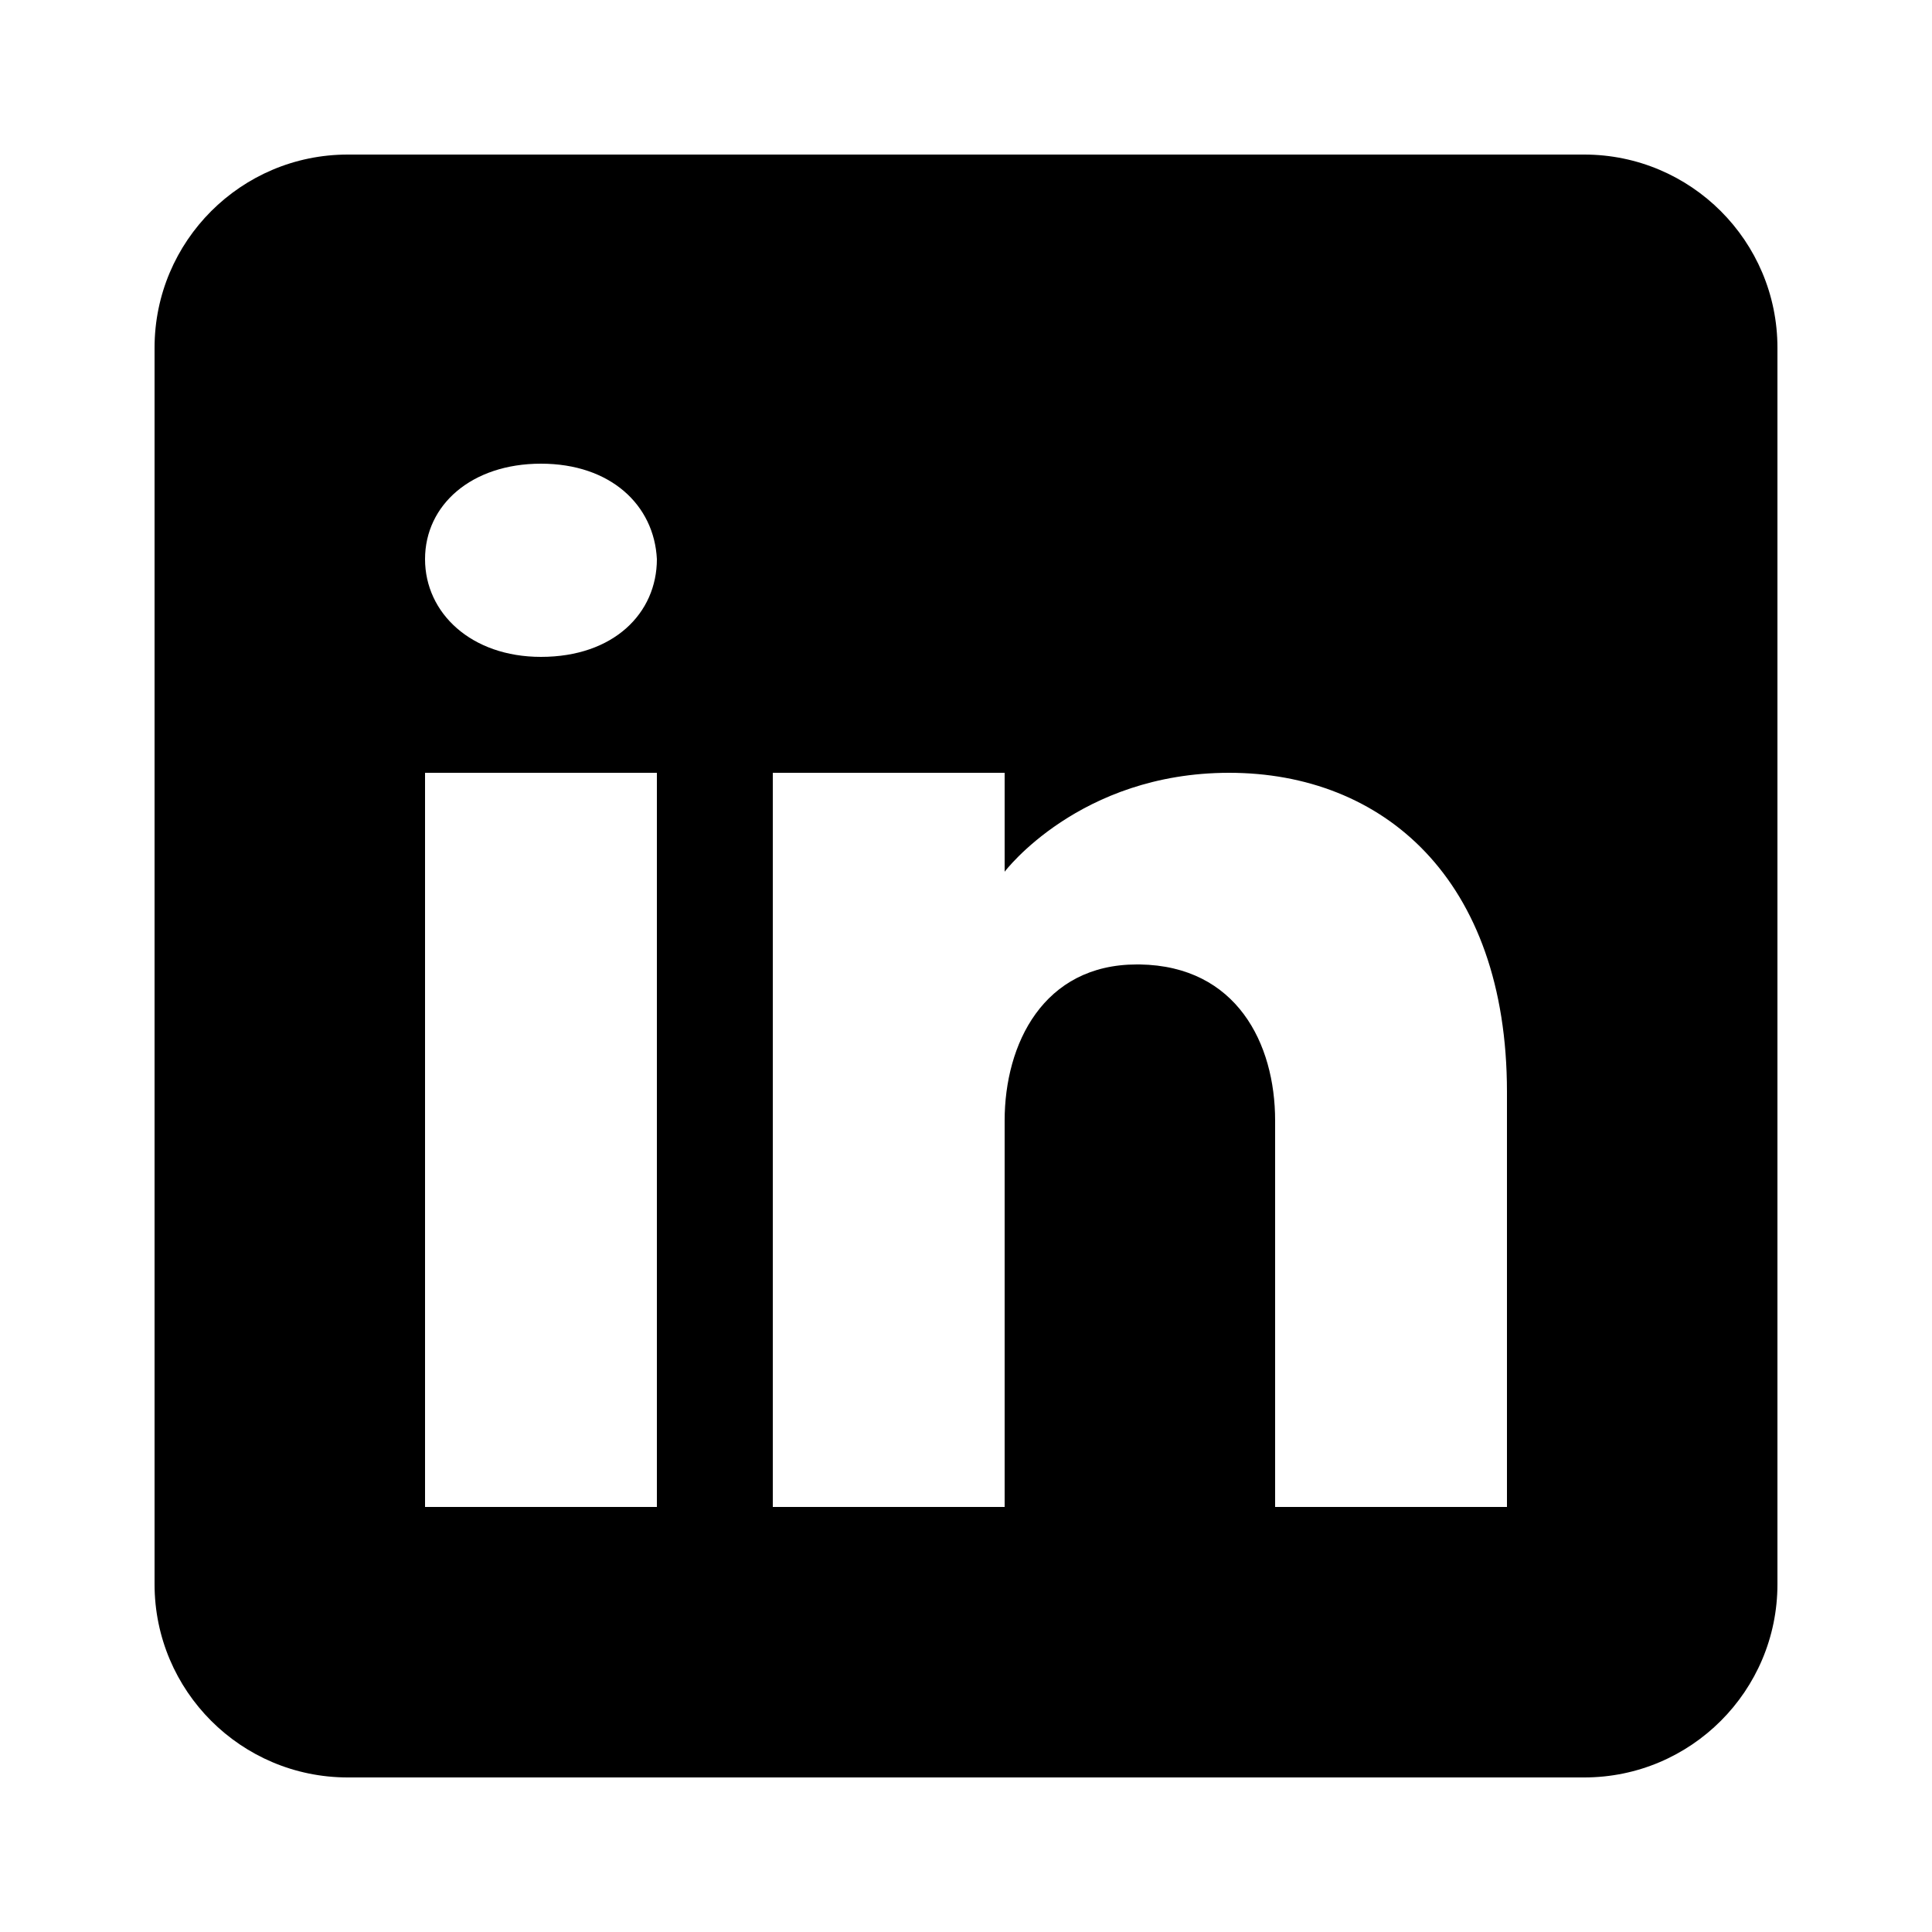
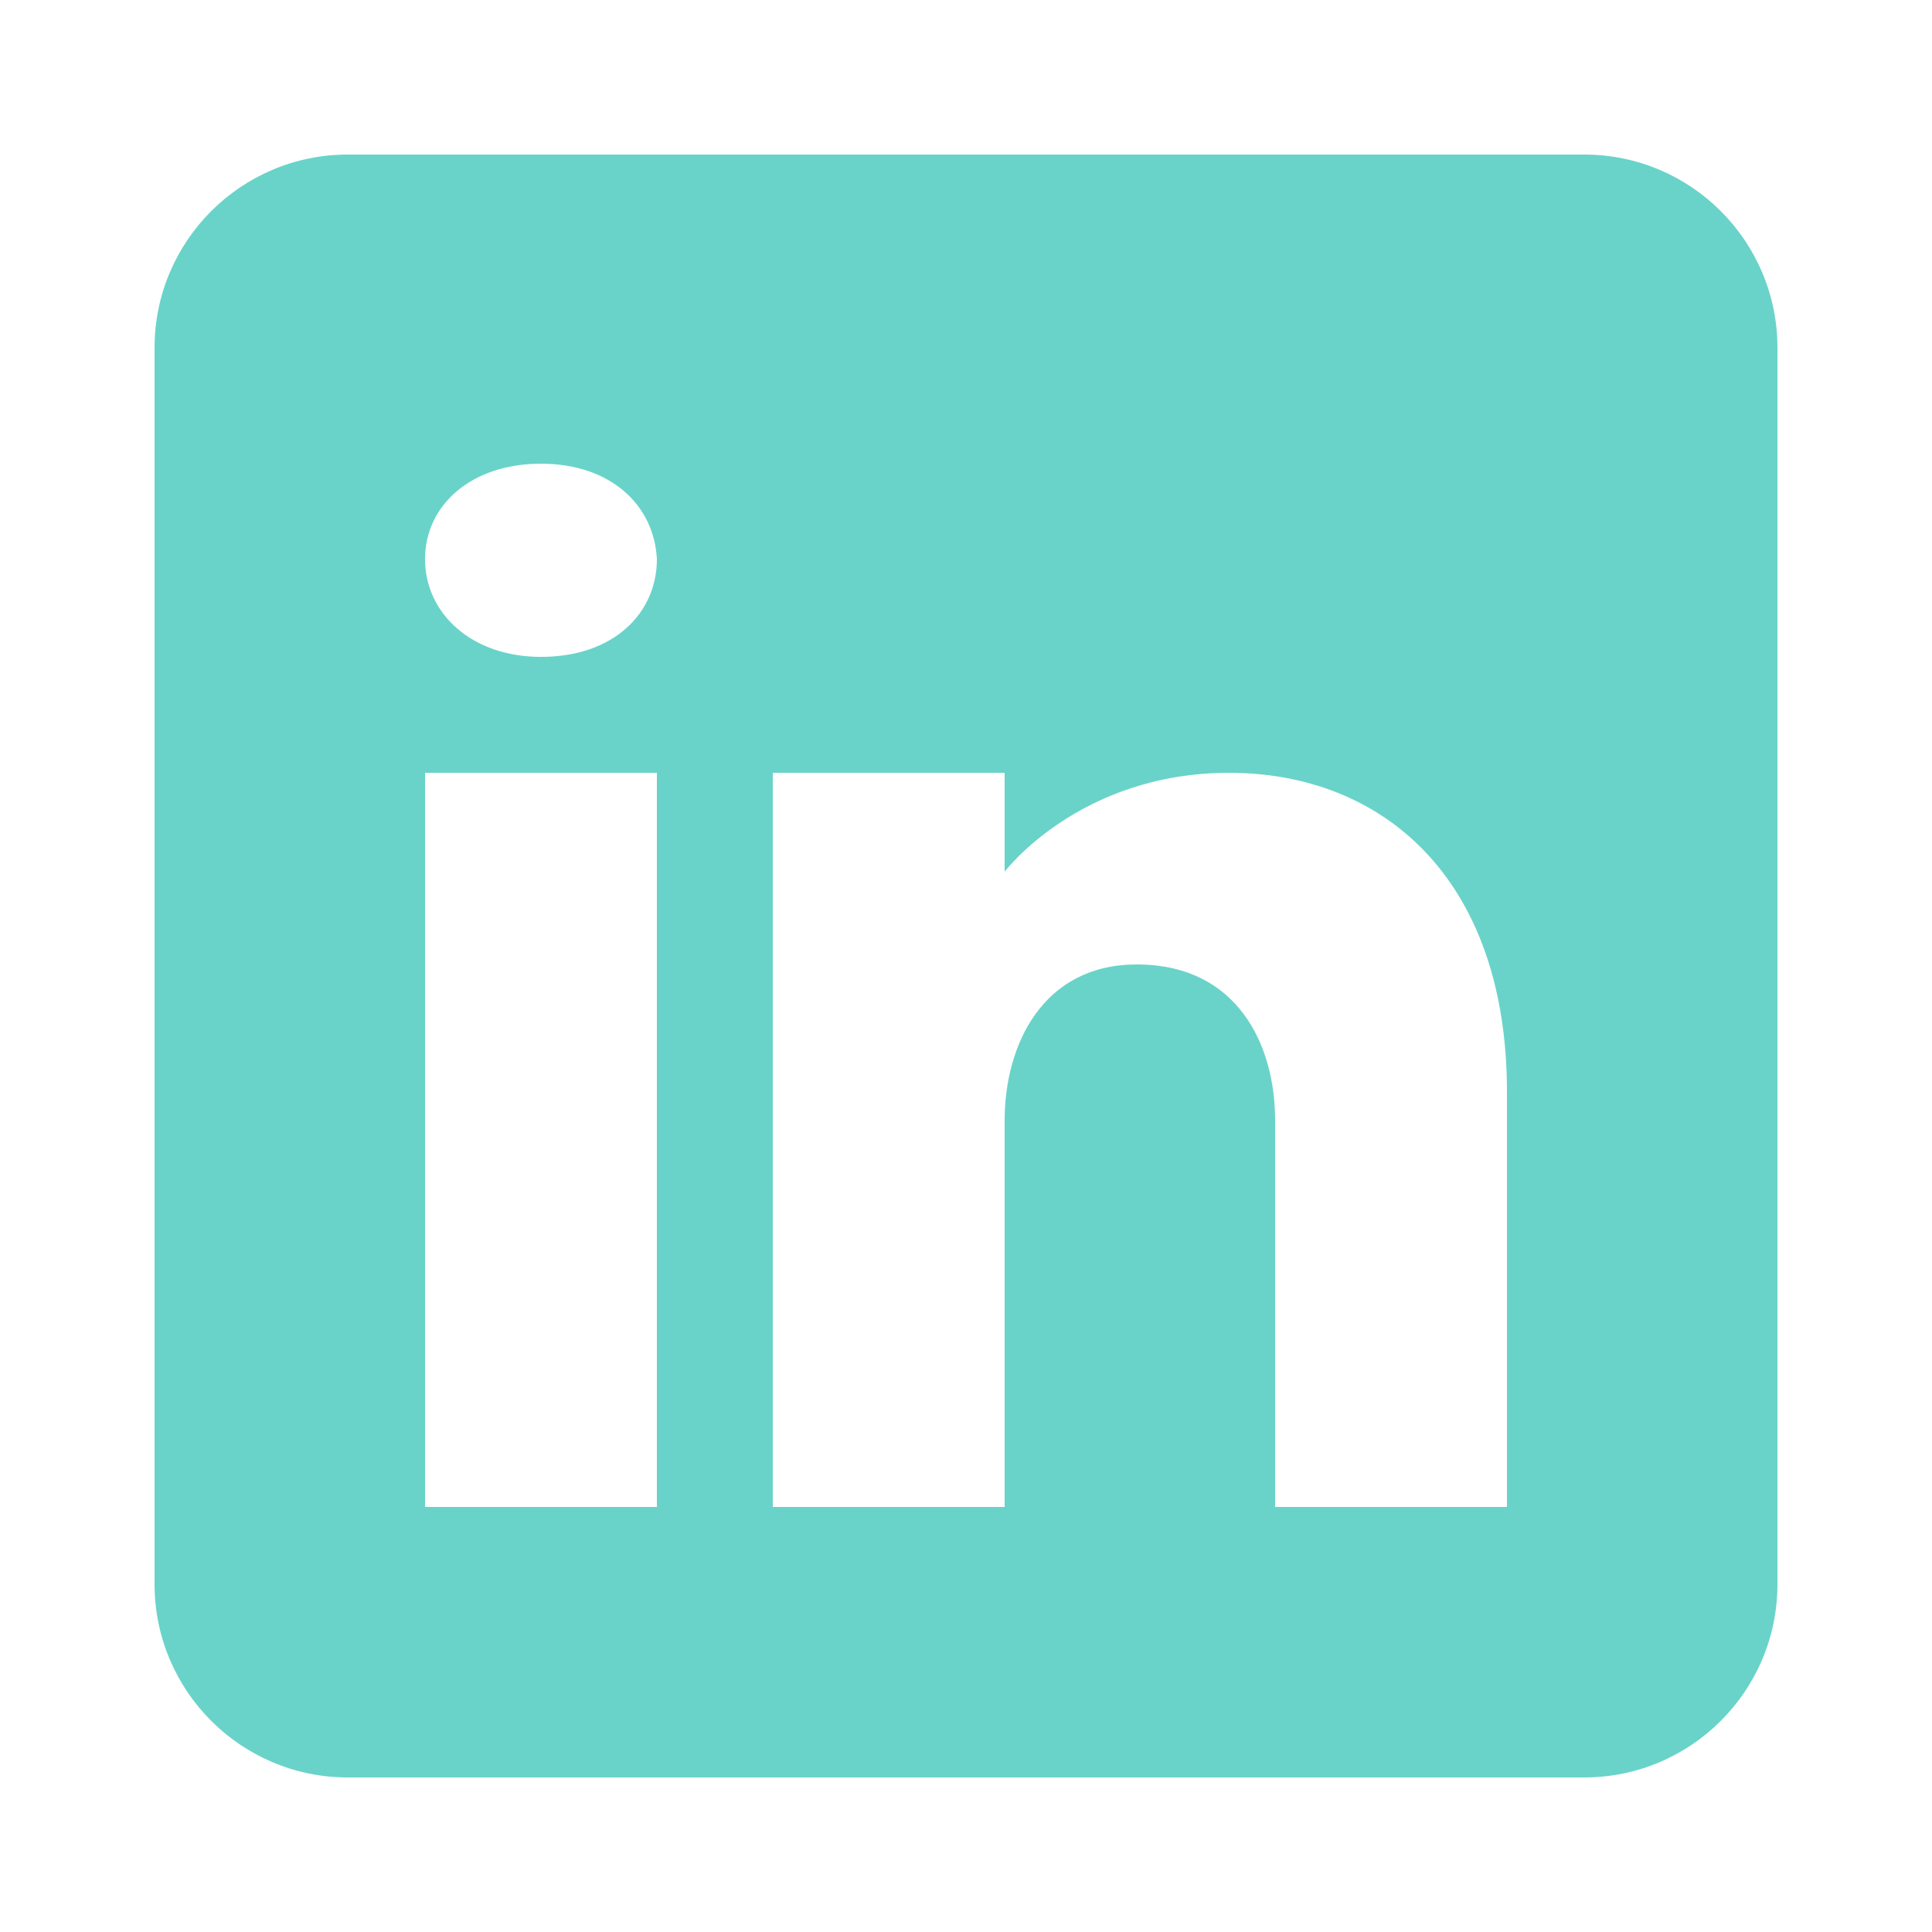
- <svg xmlns="http://www.w3.org/2000/svg" viewBox="0 0 50 50" width="50px" height="50px">
+ <svg xmlns="http://www.w3.org/2000/svg" viewBox="0 0 50 50" width="50px" height="50px" fill="#69D3C9">
  <path d="M41,4H9C6.24,4,4,6.24,4,9v32c0,2.76,2.24,5,5,5h32c2.76,0,5-2.24,5-5V9C46,6.24,43.76,4,41,4z M17,20v19h-6V20H17z M11,14.47c0-1.4,1.2-2.47,3-2.47s2.93,1.07,3,2.47c0,1.4-1.12,2.53-3,2.53C12.2,17,11,15.87,11,14.47z M39,39h-6c0,0,0-9.26,0-10 c0-2-1-4-3.5-4.04h-0.08C27,24.96,26,27.02,26,29c0,0.91,0,10,0,10h-6V20h6v2.56c0,0,1.93-2.56,5.81-2.56 c3.97,0,7.19,2.73,7.19,8.26V39z" />
</svg>
